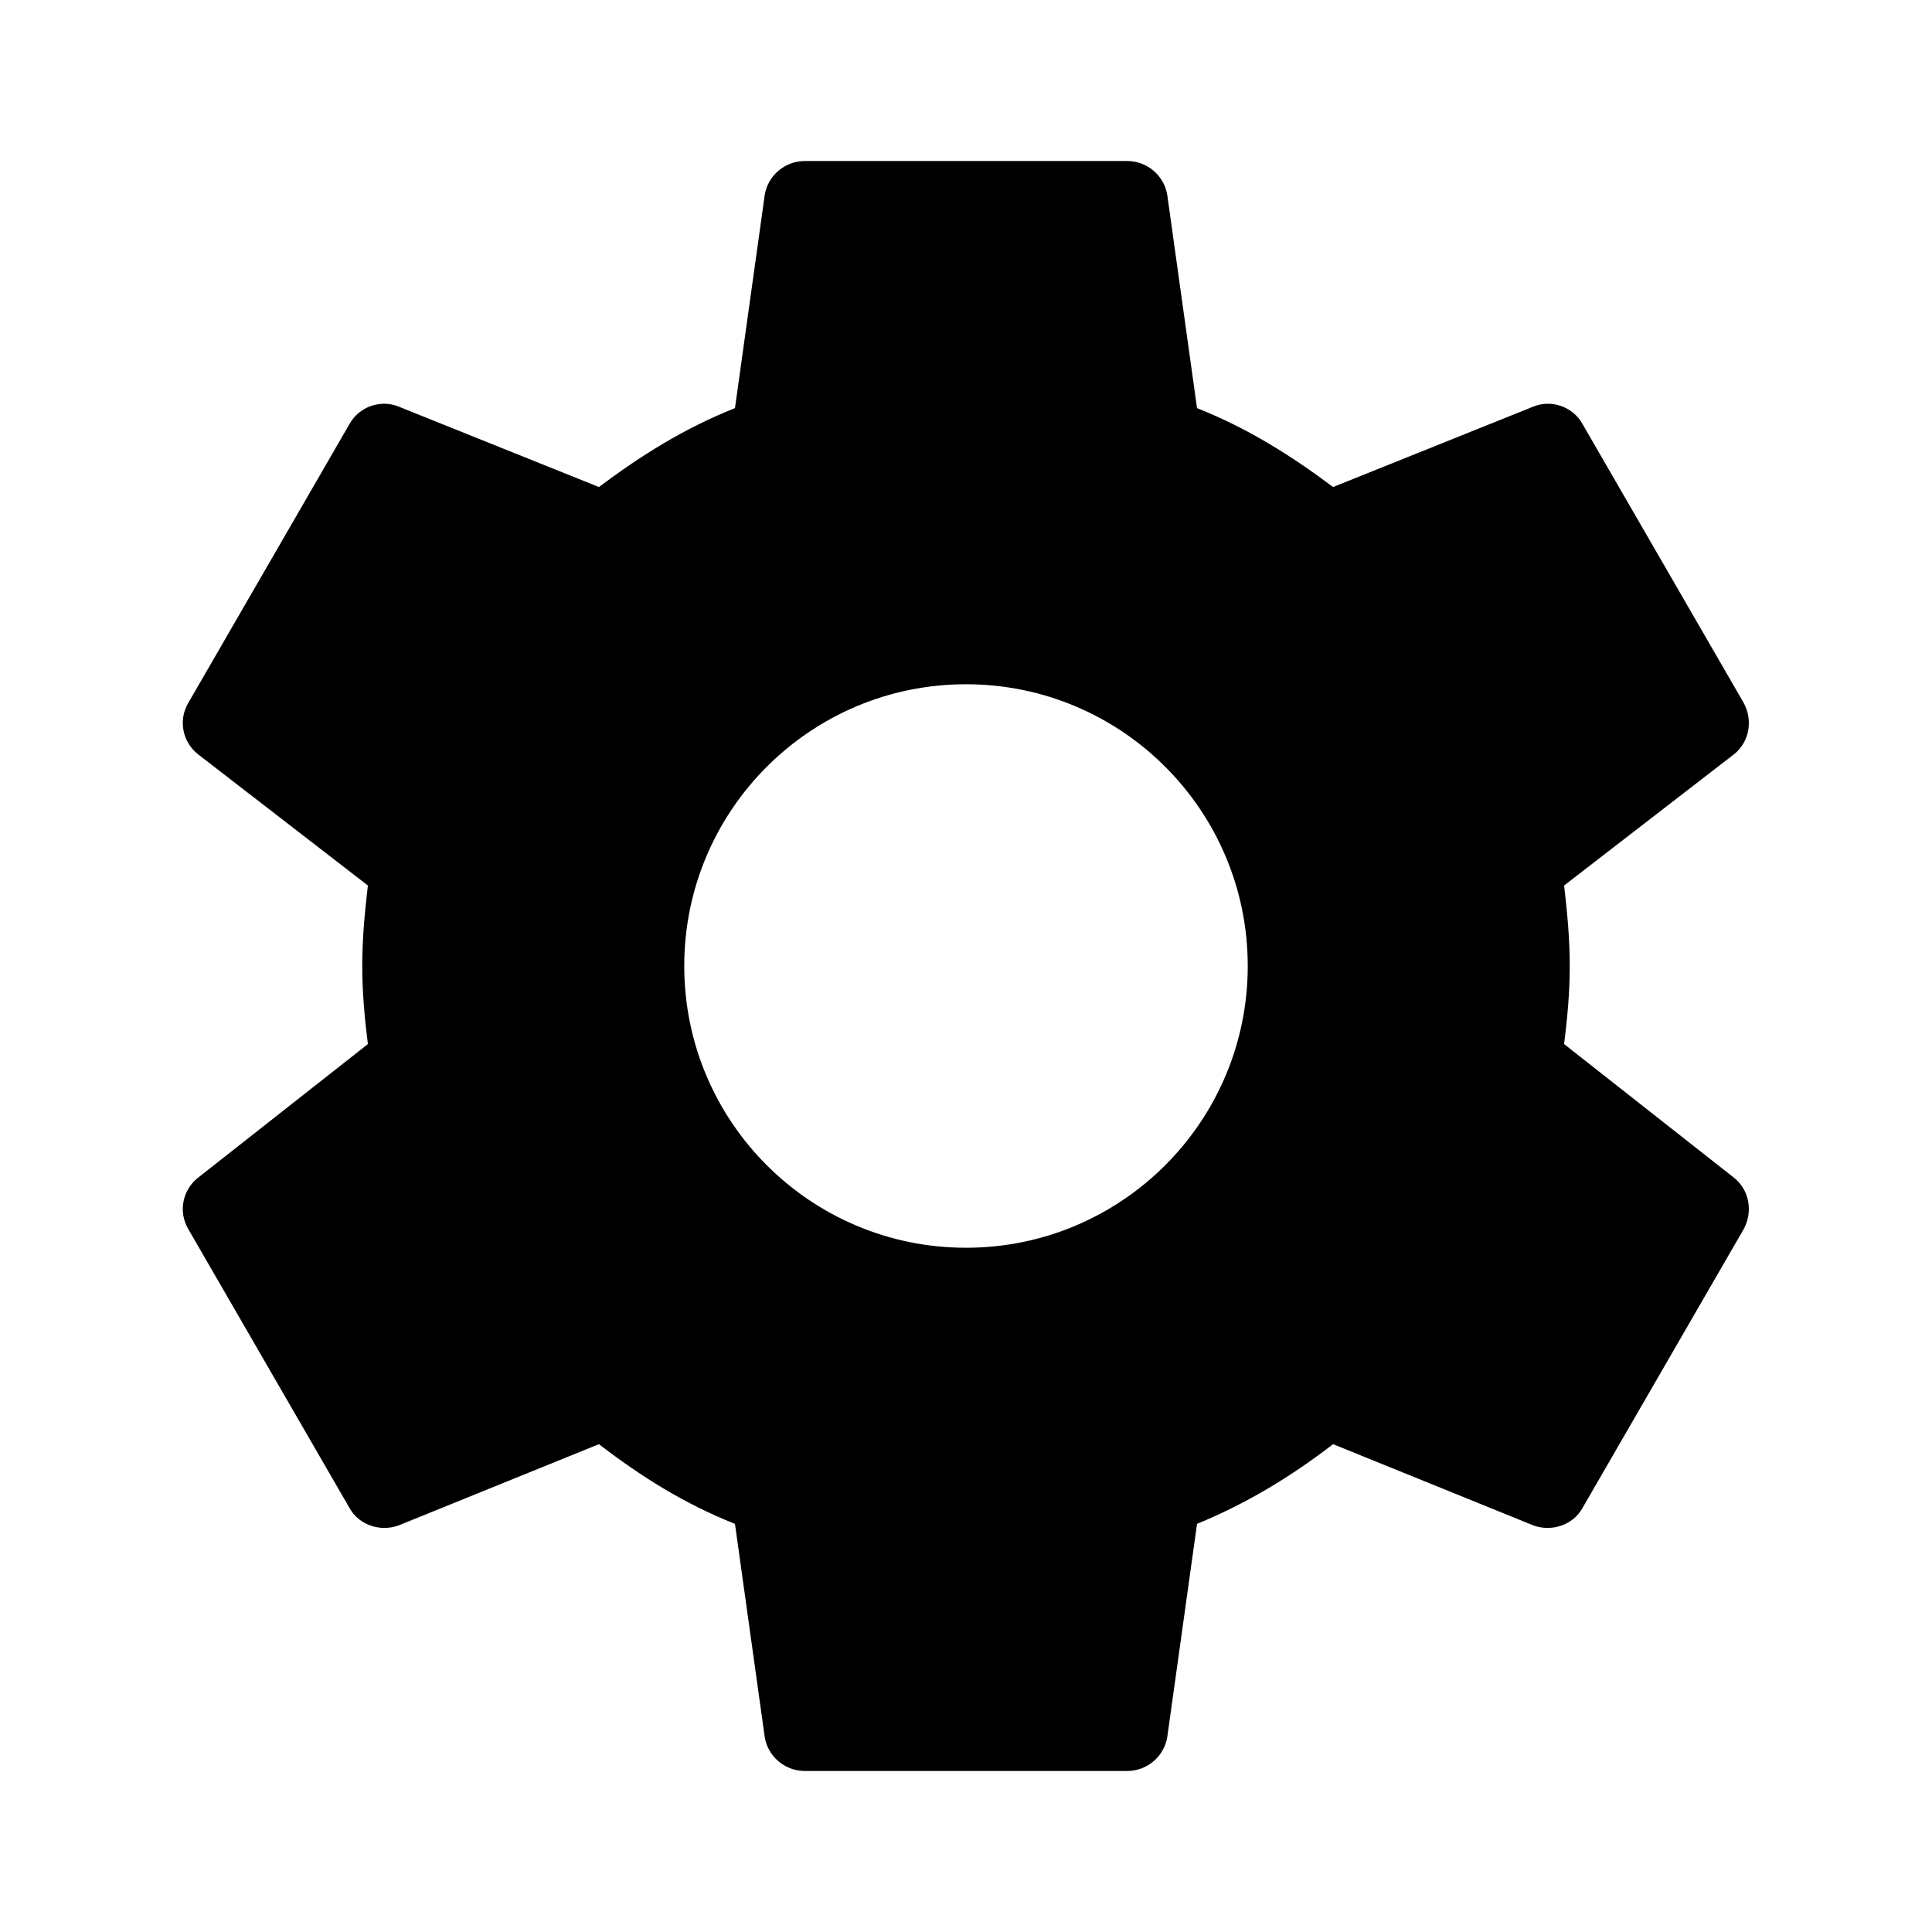
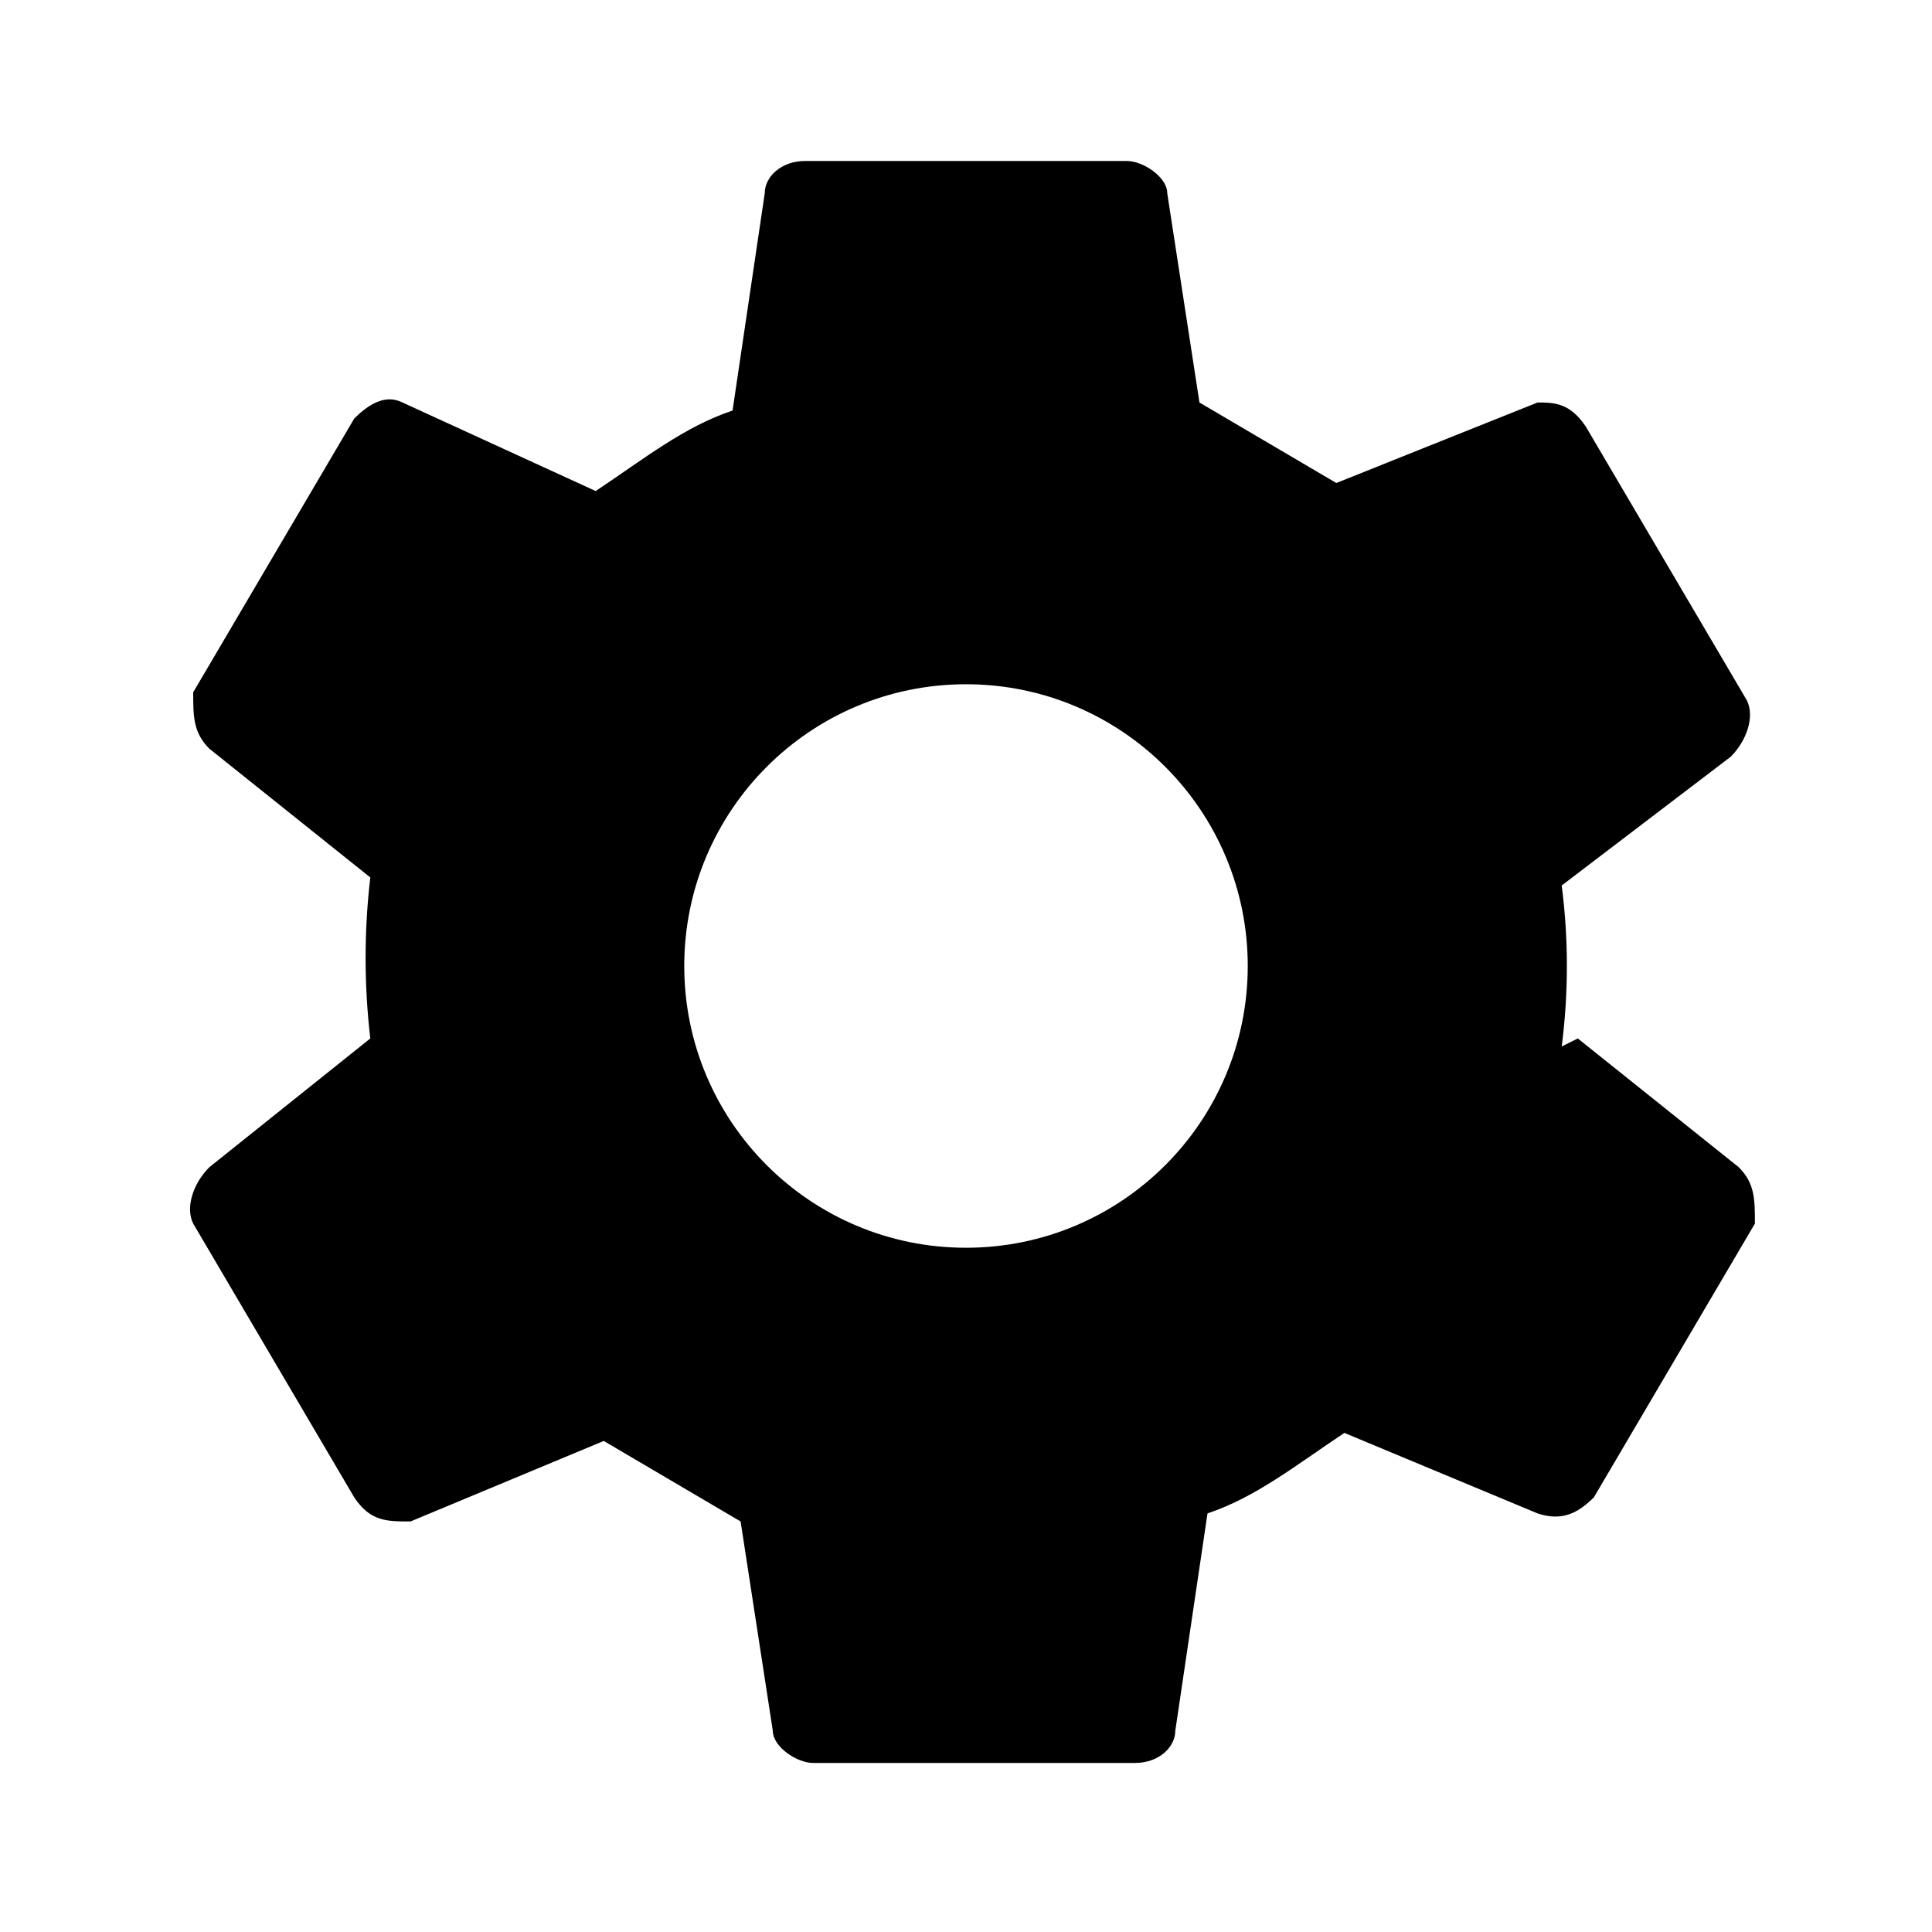
- <svg xmlns="http://www.w3.org/2000/svg" version="1.1" width="24" height="24" viewBox="0 0 24 24">
-   <path d="M12,15.5A3.5,3.5 0 0,1 8.5,12A3.5,3.5 0 0,1 12,8.5A3.5,3.5 0 0,1 15.5,12A3.5,3.5 0 0,1 12,15.5M19.43,12.97C19.47,12.65 19.5,12.33 19.5,12C19.5,11.67 19.47,11.34 19.43,11L21.54,9.37C21.73,9.22 21.78,8.95 21.66,8.73L19.66,5.27C19.54,5.05 19.27,4.96 19.05,5.05L16.56,6.05C16.04,5.66 15.5,5.32 14.87,5.07L14.5,2.42C14.46,2.18 14.25,2 14,2H10C9.75,2 9.54,2.18 9.5,2.42L9.13,5.07C8.5,5.32 7.96,5.66 7.44,6.05L4.95,5.05C4.73,4.96 4.46,5.05 4.34,5.27L2.34,8.73C2.21,8.95 2.27,9.22 2.46,9.37L4.57,11C4.53,11.34 4.5,11.67 4.5,12C4.5,12.33 4.53,12.65 4.57,12.97L2.46,14.63C2.27,14.78 2.21,15.05 2.34,15.27L4.34,18.73C4.46,18.95 4.73,19.03 4.95,18.95L7.44,17.94C7.96,18.34 8.5,18.68 9.13,18.93L9.5,21.58C9.54,21.82 9.75,22 10,22H14C14.25,22 14.46,21.82 14.5,21.58L14.87,18.93C15.5,18.67 16.04,18.34 16.56,17.94L19.05,18.95C19.27,19.03 19.54,18.95 19.66,18.73L21.66,15.27C21.78,15.05 21.73,14.78 21.54,14.63L19.43,12.97Z" />
+ <svg xmlns="http://www.w3.org/2000/svg" viewBox="0 0 24 24">
+   <path d="M12 15.5A3.5 3.5 0 0 1 8.5 12 3.5 3.5 0 0 1 12 8.5a3.5 3.5 0 0 1 3.5 3.5 3.5 3.5 0 0 1-3.5 3.5m7.4-2.5a7.8 7.8 0 0 0 0-2l2.1-1.6c.2-.2.3-.5.2-.7l-2-3.4c-.2-.3-.4-.3-.6-.3l-2.5 1-1.7-1-.4-2.6c0-.2-.3-.4-.5-.4h-4c-.3 0-.5.2-.5.4l-.4 2.7c-.6.2-1.1.6-1.7 1L5 5c-.2-.1-.4 0-.6.2l-2 3.4c0 .3 0 .5.2.7l2 1.6a8.6 8.6 0 0 0 0 2l-2 1.6c-.2.2-.3.5-.2.7l2 3.4c.2.3.4.3.7.3l2.4-1 1.7 1 .4 2.6c0 .2.3.4.5.4h4c.3 0 .5-.2.5-.4l.4-2.7c.6-.2 1.1-.6 1.7-1l2.4 1c.3.1.5 0 .7-.2l2-3.4c0-.3 0-.5-.2-.7l-2-1.6Z" />
</svg>
